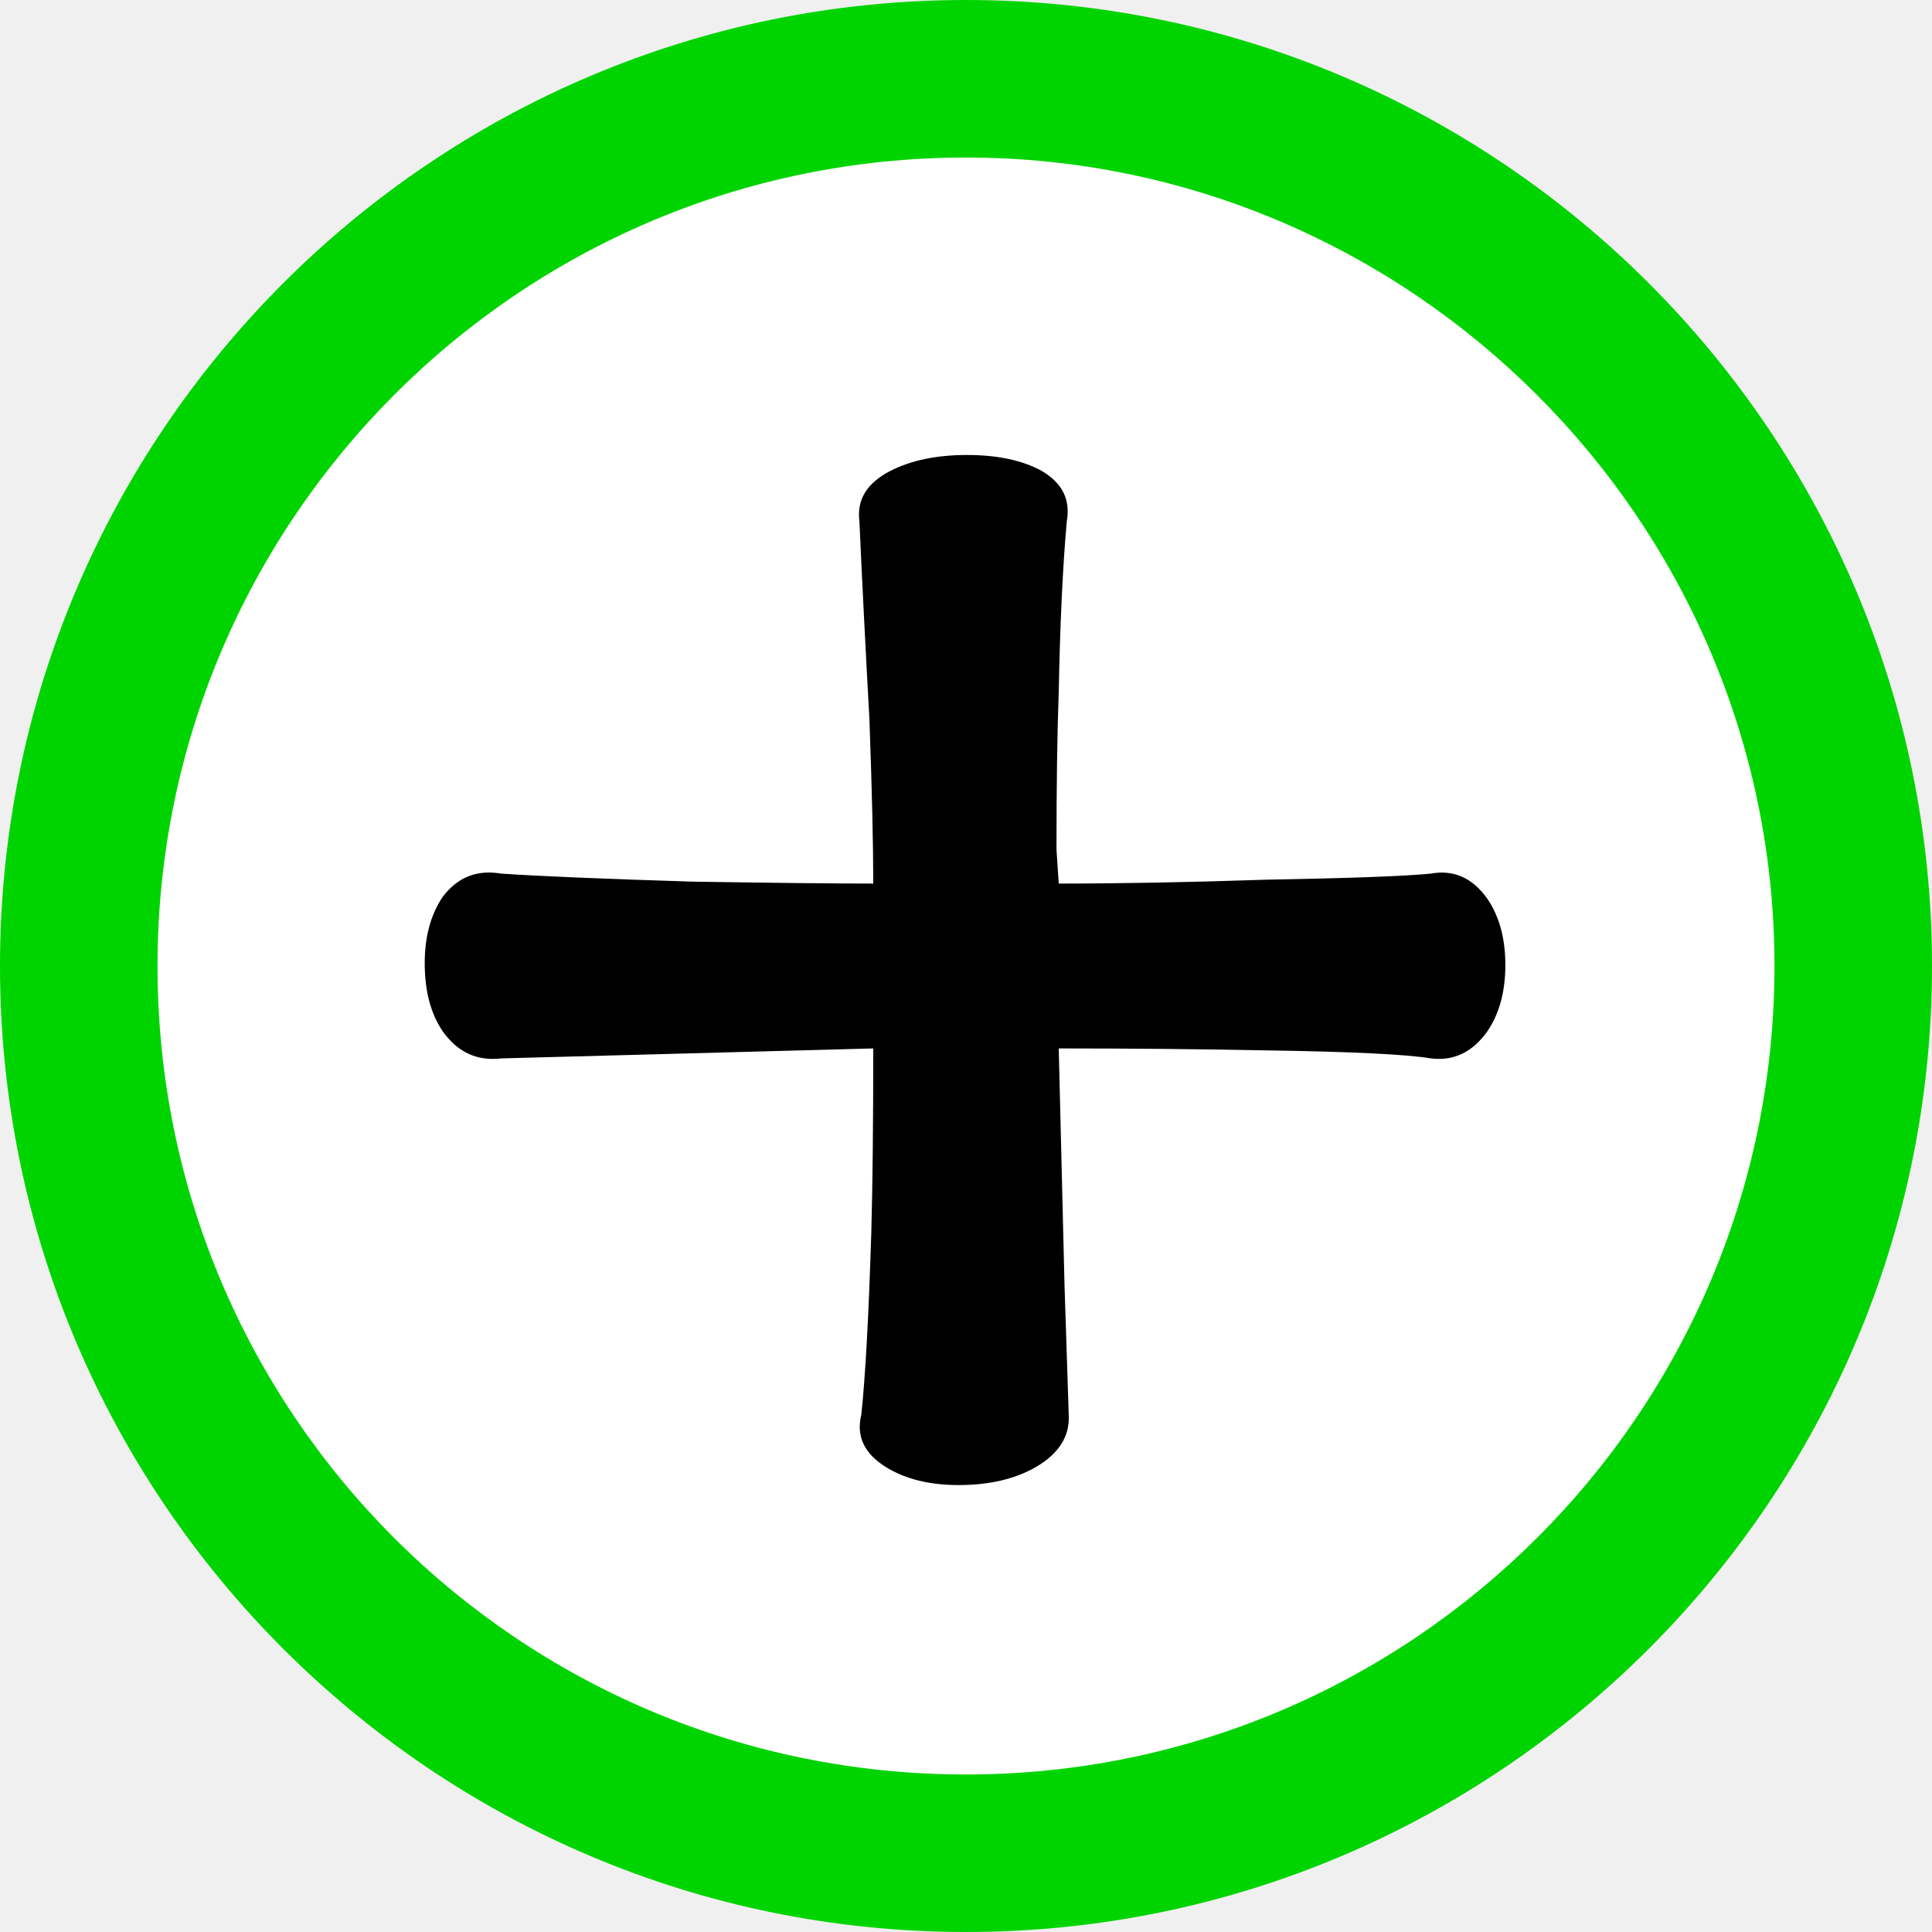
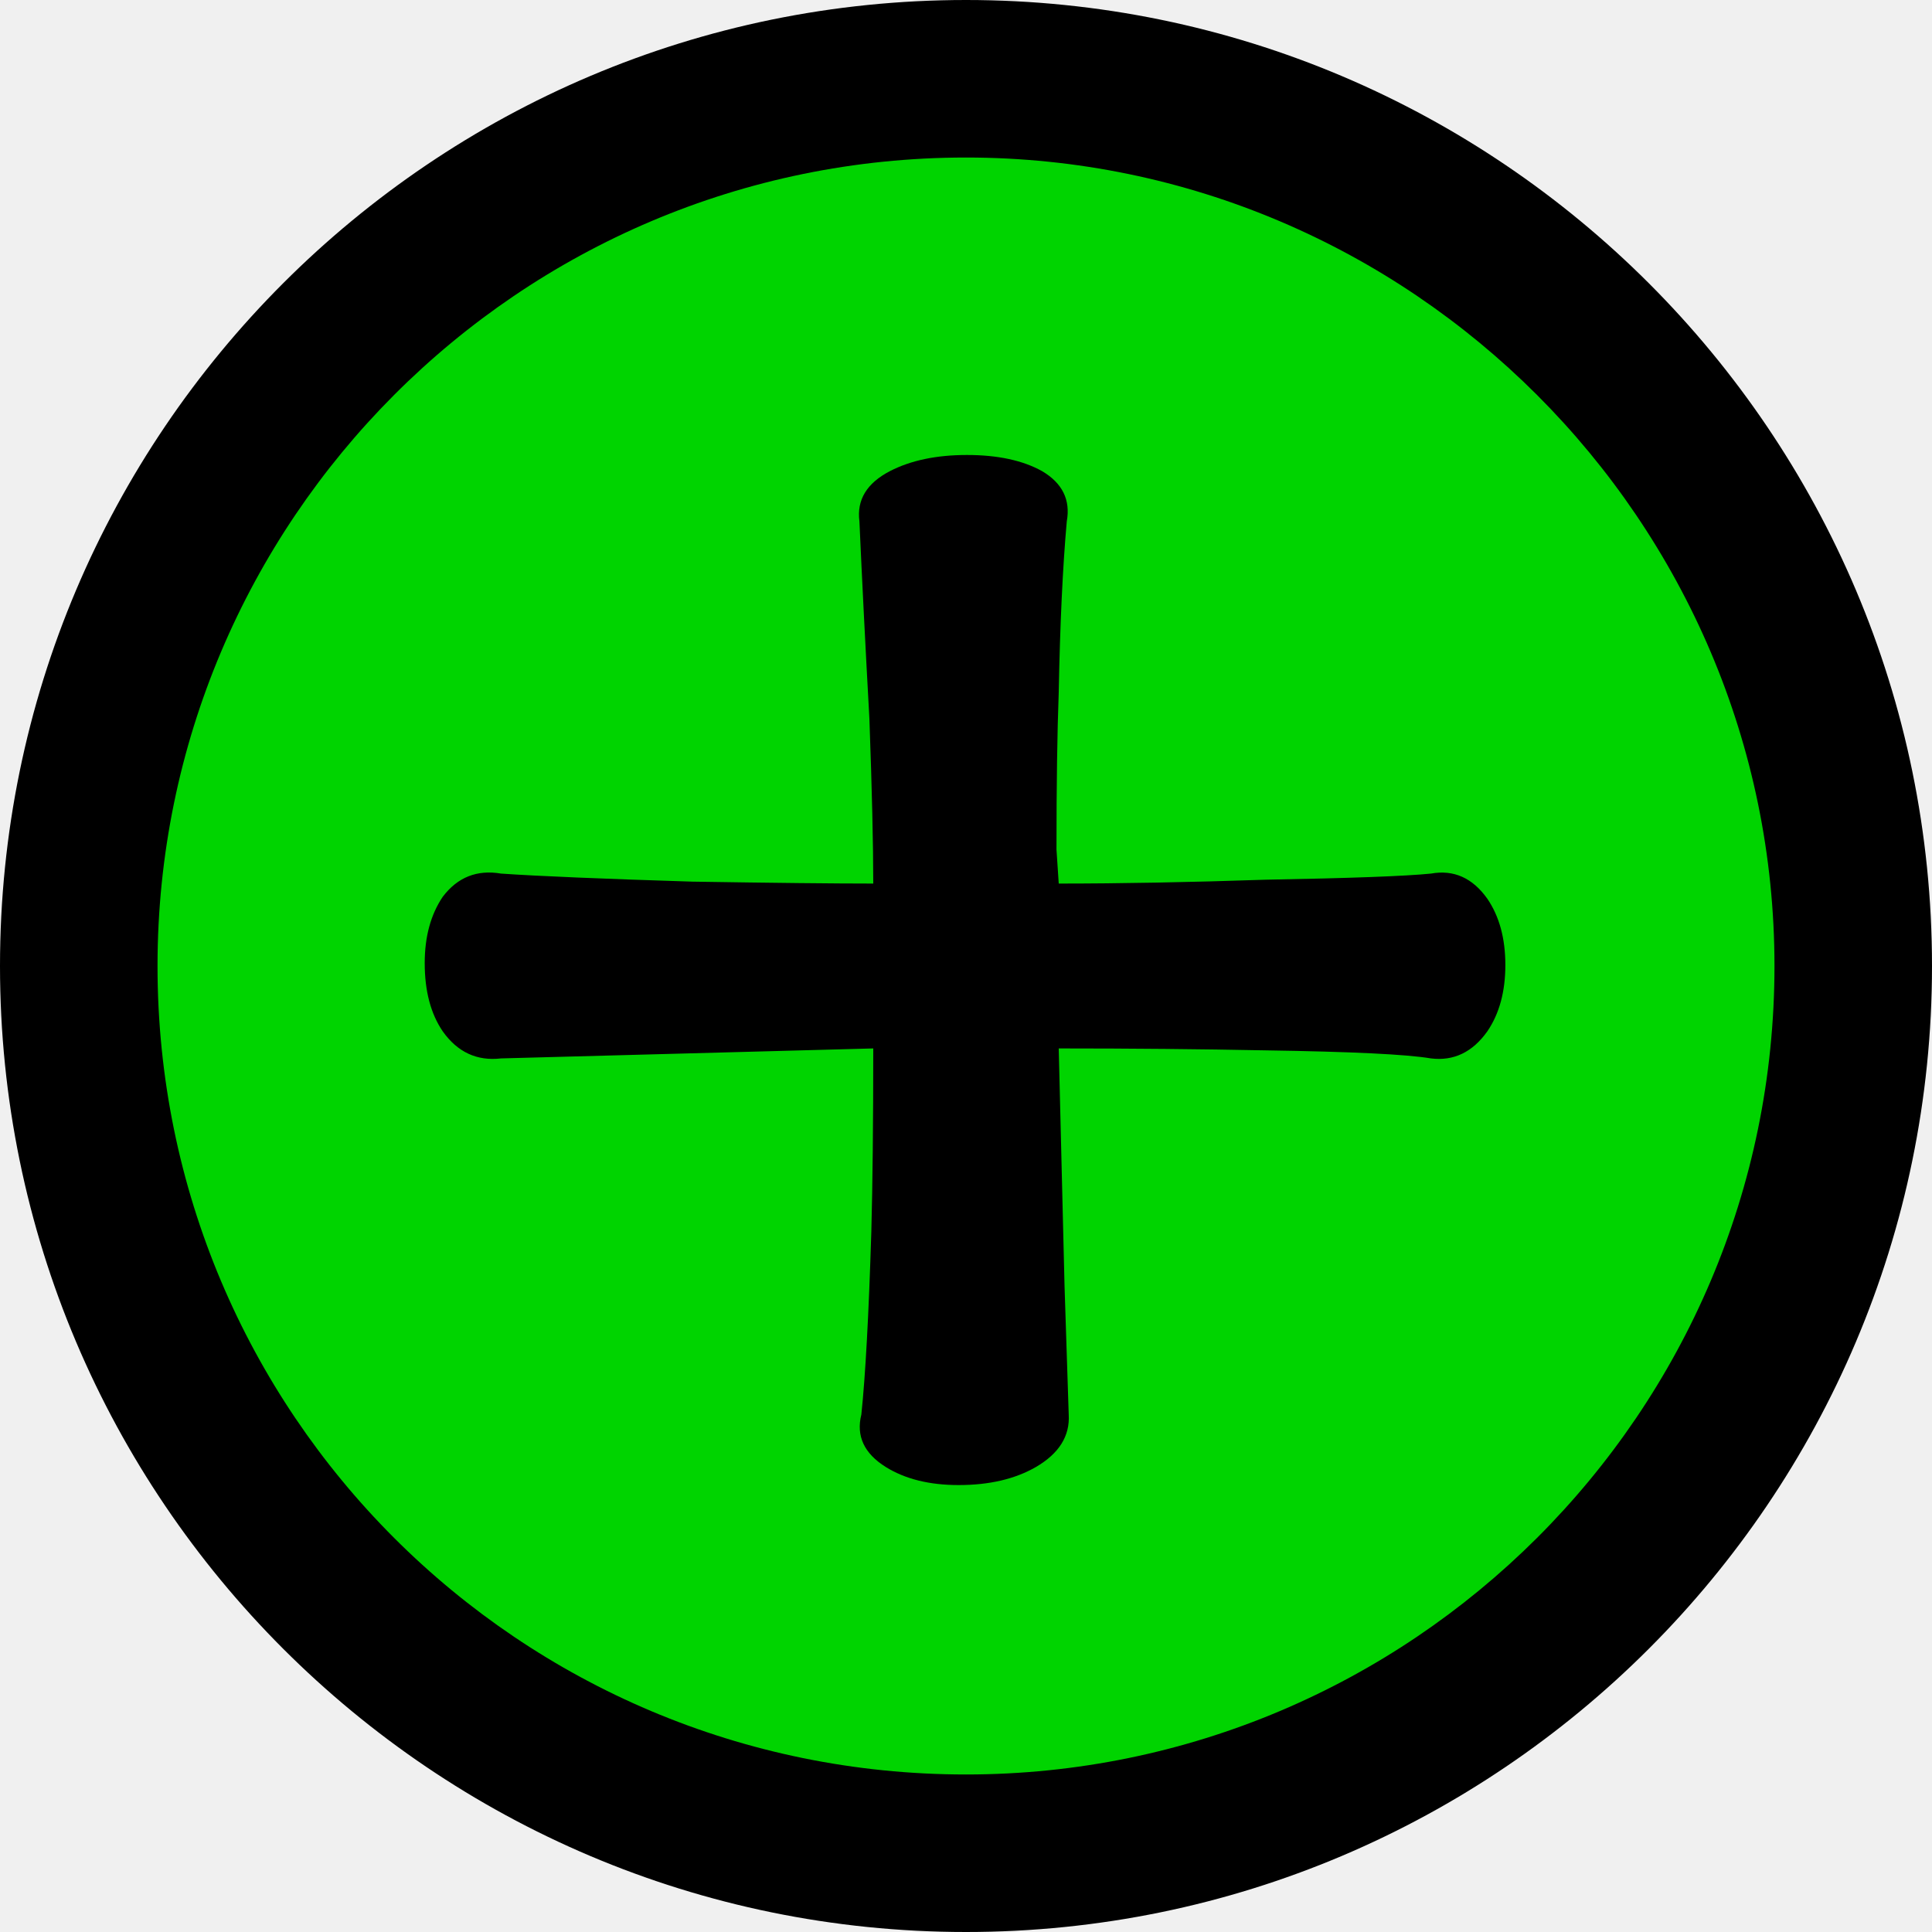
<svg xmlns="http://www.w3.org/2000/svg" version="1.1" baseProfile="full" width="60" height="60" viewBox="0 0 60.00 60.00" enable-background="new 0 0 60.00 60.00" xml:space="preserve">
  <g>
-     <ellipse fill="#FFFFFF" fill-opacity="1" stroke-linejoin="round" cx="30" cy="30" rx="28" ry="28" />
+     <ellipse fill="#00D400" fill-opacity="1" stroke-width="0.2" stroke-linejoin="round" cx="30" cy="30" rx="28" ry="28" />
    <g>
-       <path fill="#000000" fill-opacity="1" stroke-linejoin="round" d="M 26.69,16.19C 26.77,17.983 26.873,20.027 27,22.32C 27.08,24.527 27.12,26.233 27.12,27.44C 25.913,27.44 24.04,27.42 21.5,27.38C 18.707,27.293 16.727,27.21 15.56,27.13C 14.813,27.003 14.21,27.243 13.75,27.85C 13.377,28.403 13.19,29.09 13.19,29.91C 13.19,30.777 13.377,31.483 13.75,32.03C 14.21,32.677 14.813,32.957 15.56,32.87L 27.12,32.56C 27.12,34.853 27.1,36.75 27.06,38.25C 26.98,40.83 26.877,42.723 26.75,43.93C 26.583,44.597 26.837,45.14 27.51,45.56C 28.11,45.933 28.863,46.12 29.77,46.12C 30.723,46.12 31.523,45.933 32.17,45.56C 32.89,45.14 33.23,44.597 33.19,43.93L 33.06,39.93L 32.88,32.56C 35.127,32.56 37.27,32.58 39.31,32.62C 41.977,32.66 43.687,32.743 44.44,32.87C 45.147,32.957 45.73,32.677 46.19,32.03C 46.563,31.483 46.75,30.797 46.75,29.97C 46.75,29.143 46.563,28.457 46.19,27.91C 45.73,27.263 45.147,27.003 44.44,27.13C 43.647,27.21 41.937,27.273 39.31,27.32C 36.937,27.4 34.793,27.44 32.88,27.44L 32.81,26.38C 32.81,24.38 32.833,22.753 32.88,21.5C 32.92,19.38 33.003,17.61 33.13,16.19C 33.25,15.523 32.993,15.003 32.36,14.63C 31.76,14.297 30.983,14.13 30.03,14.13C 29.083,14.13 28.287,14.297 27.64,14.63C 26.92,15.003 26.603,15.523 26.69,16.19 Z " />
+       <path fill="#000000" fill-opacity="1" stroke-width="0.2" stroke-linejoin="round" d="M 26.69,16.19C 26.77,17.983 26.873,20.027 27,22.32C 27.08,24.527 27.12,26.233 27.12,27.44C 25.913,27.44 24.04,27.42 21.5,27.38C 18.707,27.293 16.727,27.21 15.56,27.13C 14.813,27.003 14.21,27.243 13.75,27.85C 13.377,28.403 13.19,29.09 13.19,29.91C 13.19,30.777 13.377,31.483 13.75,32.03C 14.21,32.677 14.813,32.957 15.56,32.87L 27.12,32.56C 27.12,34.853 27.1,36.75 27.06,38.25C 26.98,40.83 26.877,42.723 26.75,43.93C 26.583,44.597 26.837,45.14 27.51,45.56C 28.11,45.933 28.863,46.12 29.77,46.12C 30.723,46.12 31.523,45.933 32.17,45.56C 32.89,45.14 33.23,44.597 33.19,43.93L 33.06,39.93L 32.88,32.56C 35.127,32.56 37.27,32.58 39.31,32.62C 41.977,32.66 43.687,32.743 44.44,32.87C 45.147,32.957 45.73,32.677 46.19,32.03C 46.563,31.483 46.75,30.797 46.75,29.97C 46.75,29.143 46.563,28.457 46.19,27.91C 45.73,27.263 45.147,27.003 44.44,27.13C 43.647,27.21 41.937,27.273 39.31,27.32C 36.937,27.4 34.793,27.44 32.88,27.44L 32.81,26.38C 32.81,24.38 32.833,22.753 32.88,21.5C 32.92,19.38 33.003,17.61 33.13,16.19C 33.25,15.523 32.993,15.003 32.36,14.63C 31.76,14.297 30.983,14.13 30.03,14.13C 29.083,14.13 28.287,14.297 27.64,14.63C 26.92,15.003 26.603,15.523 26.69,16.19 Z " />
    </g>
-     <path fill="#00D400" fill-opacity="1" stroke-linejoin="round" d="M 30,0C 13.453,0 0,13.453 0,30C 0,46.547 13.453,60 30,60C 46.547,60 60,46.547 60,30C 60,13.453 46.547,0 30,0 Z M 30,55.108C 16.115,55.108 4.892,43.885 4.892,30C 4.892,16.187 16.115,4.892 30,4.892C 43.813,4.892 55.108,16.187 55.108,30C 55.108,43.885 43.813,55.108 30,55.108 Z " />
+     <path fill="#000000" fill-opacity="1" stroke-width="0.2" stroke-linejoin="round" d="M 30,0C 13.453,0 -2.54313e-006,13.453 -2.54313e-006,30C -2.54313e-006,46.547 13.453,60 30,60C 46.547,60 60,46.547 60,30C 60,13.453 46.547,0 30,0 Z M 30,55.108C 16.115,55.108 4.892,43.885 4.892,30C 4.892,16.187 16.115,4.892 30,4.892C 43.813,4.892 55.108,16.187 55.108,30C 55.108,43.885 43.813,55.108 30,55.108 Z " />
  </g>
</svg>
